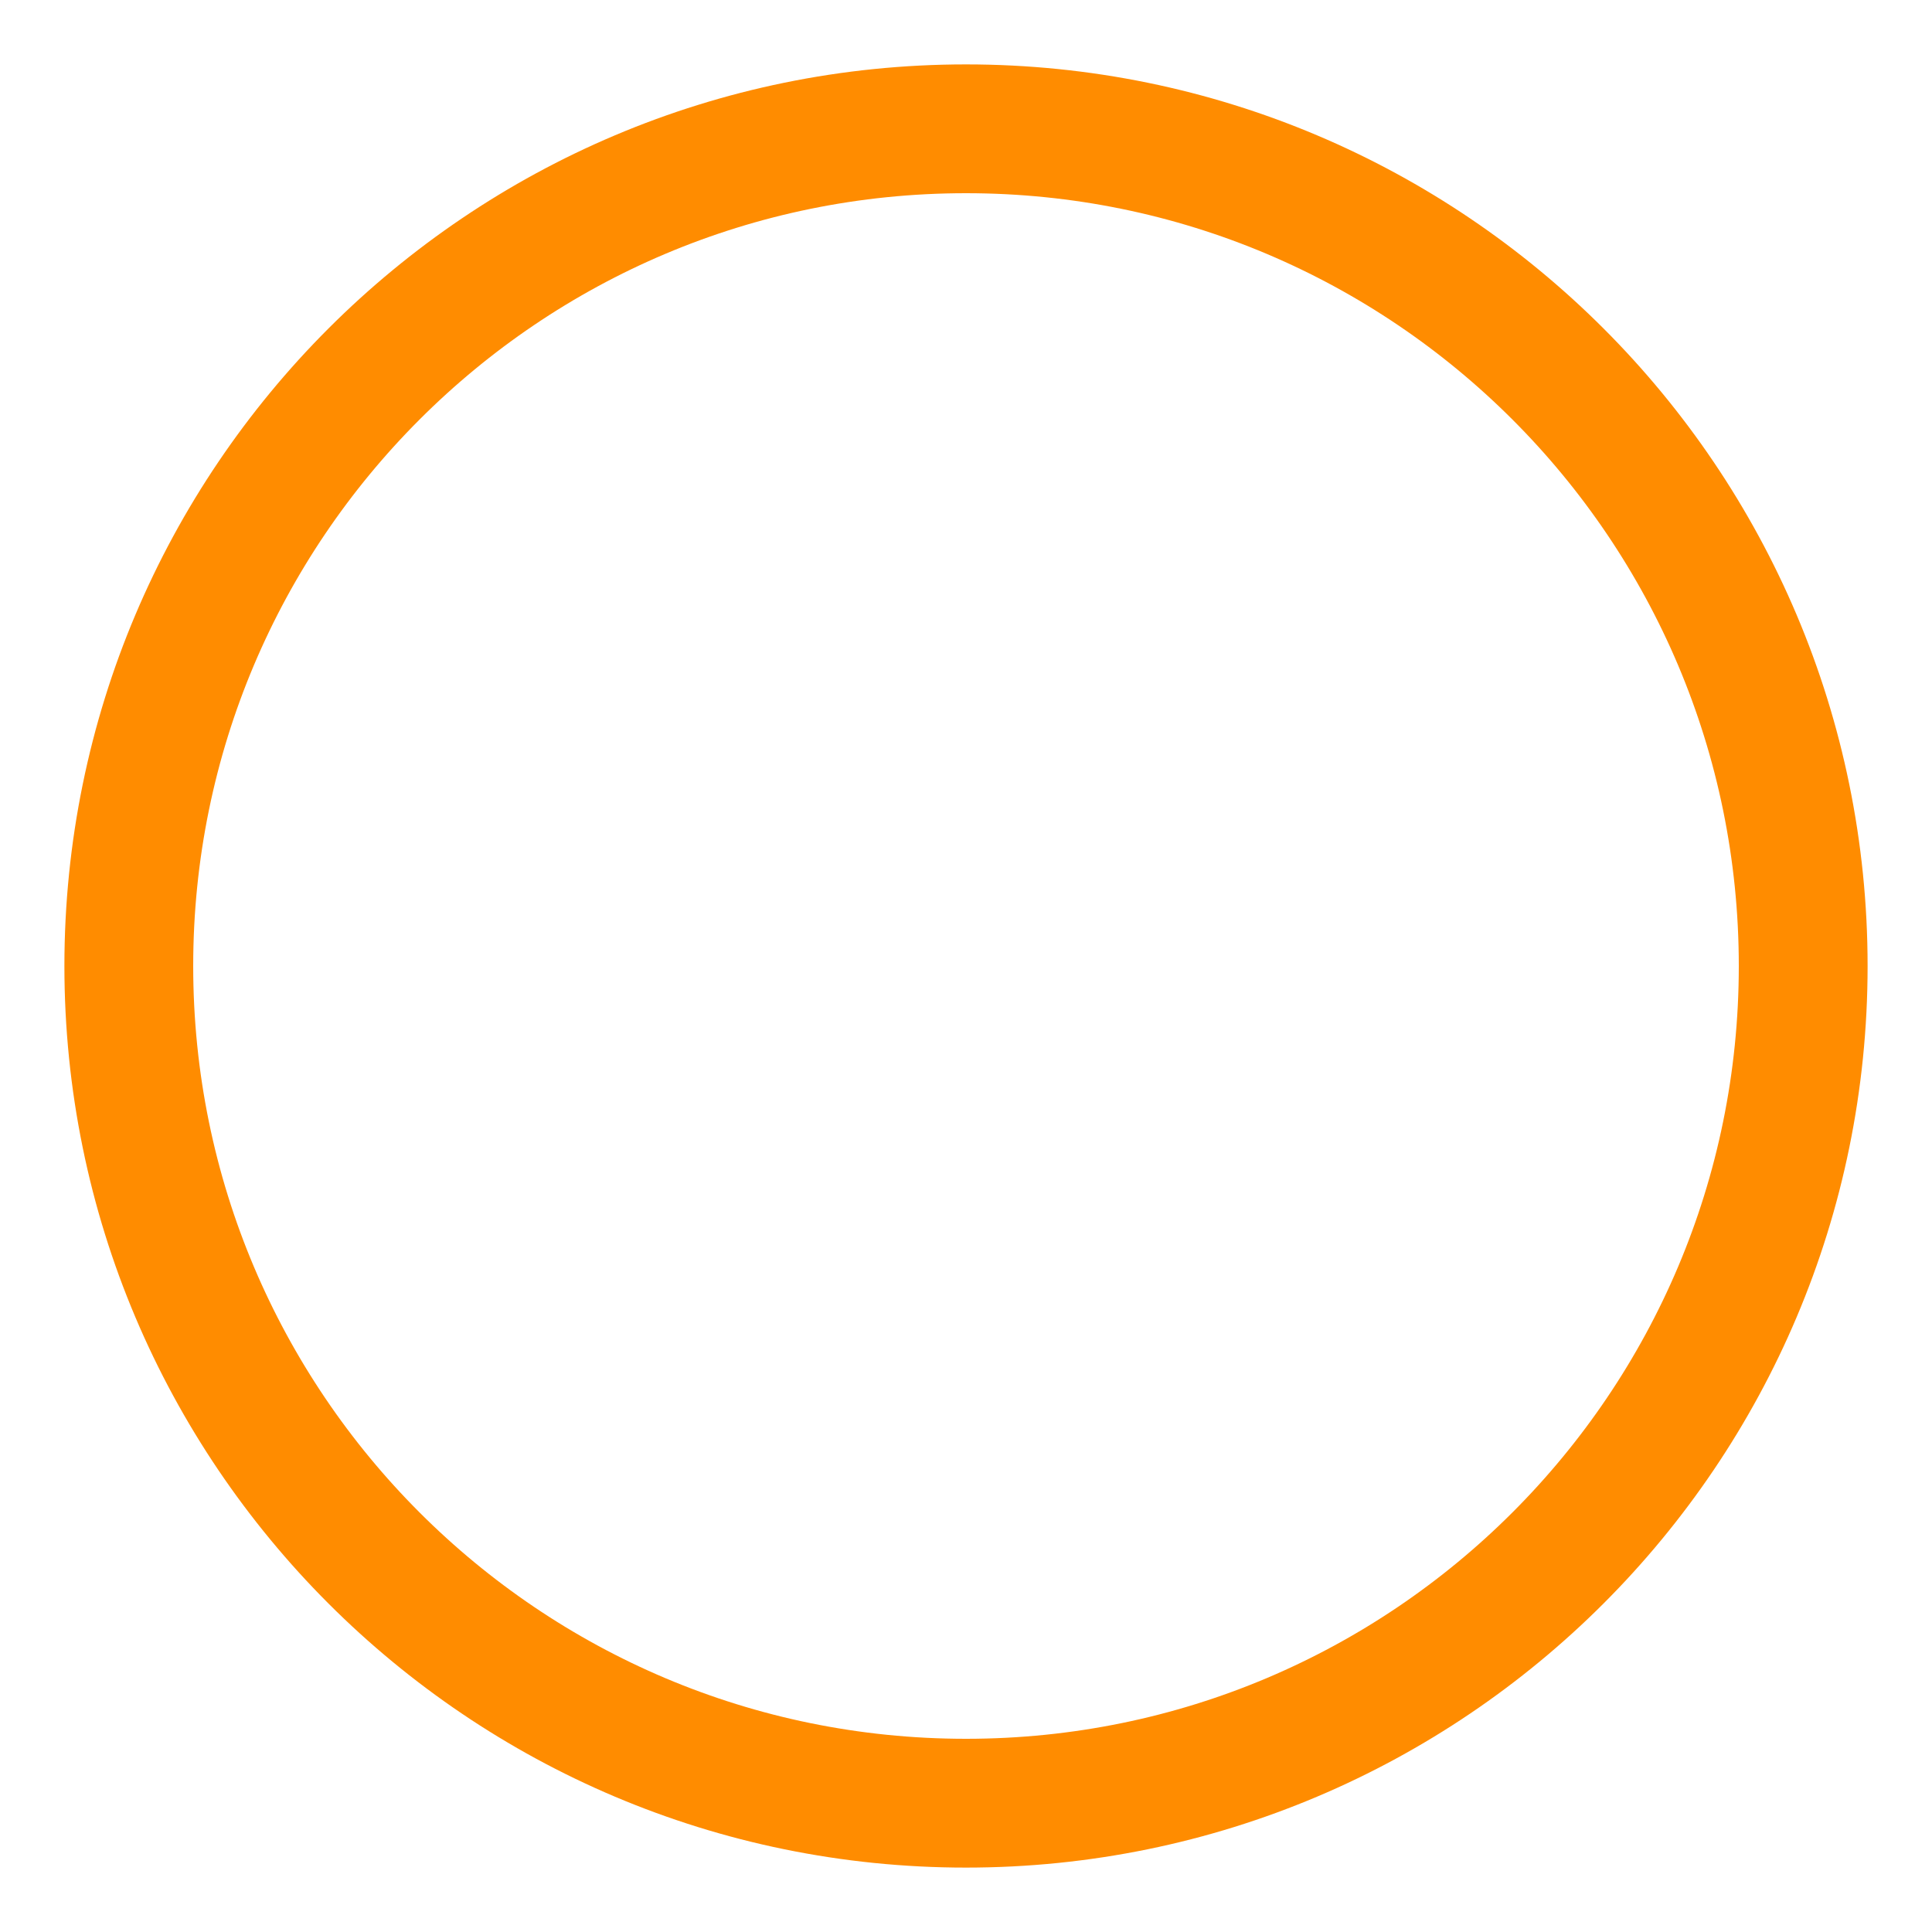
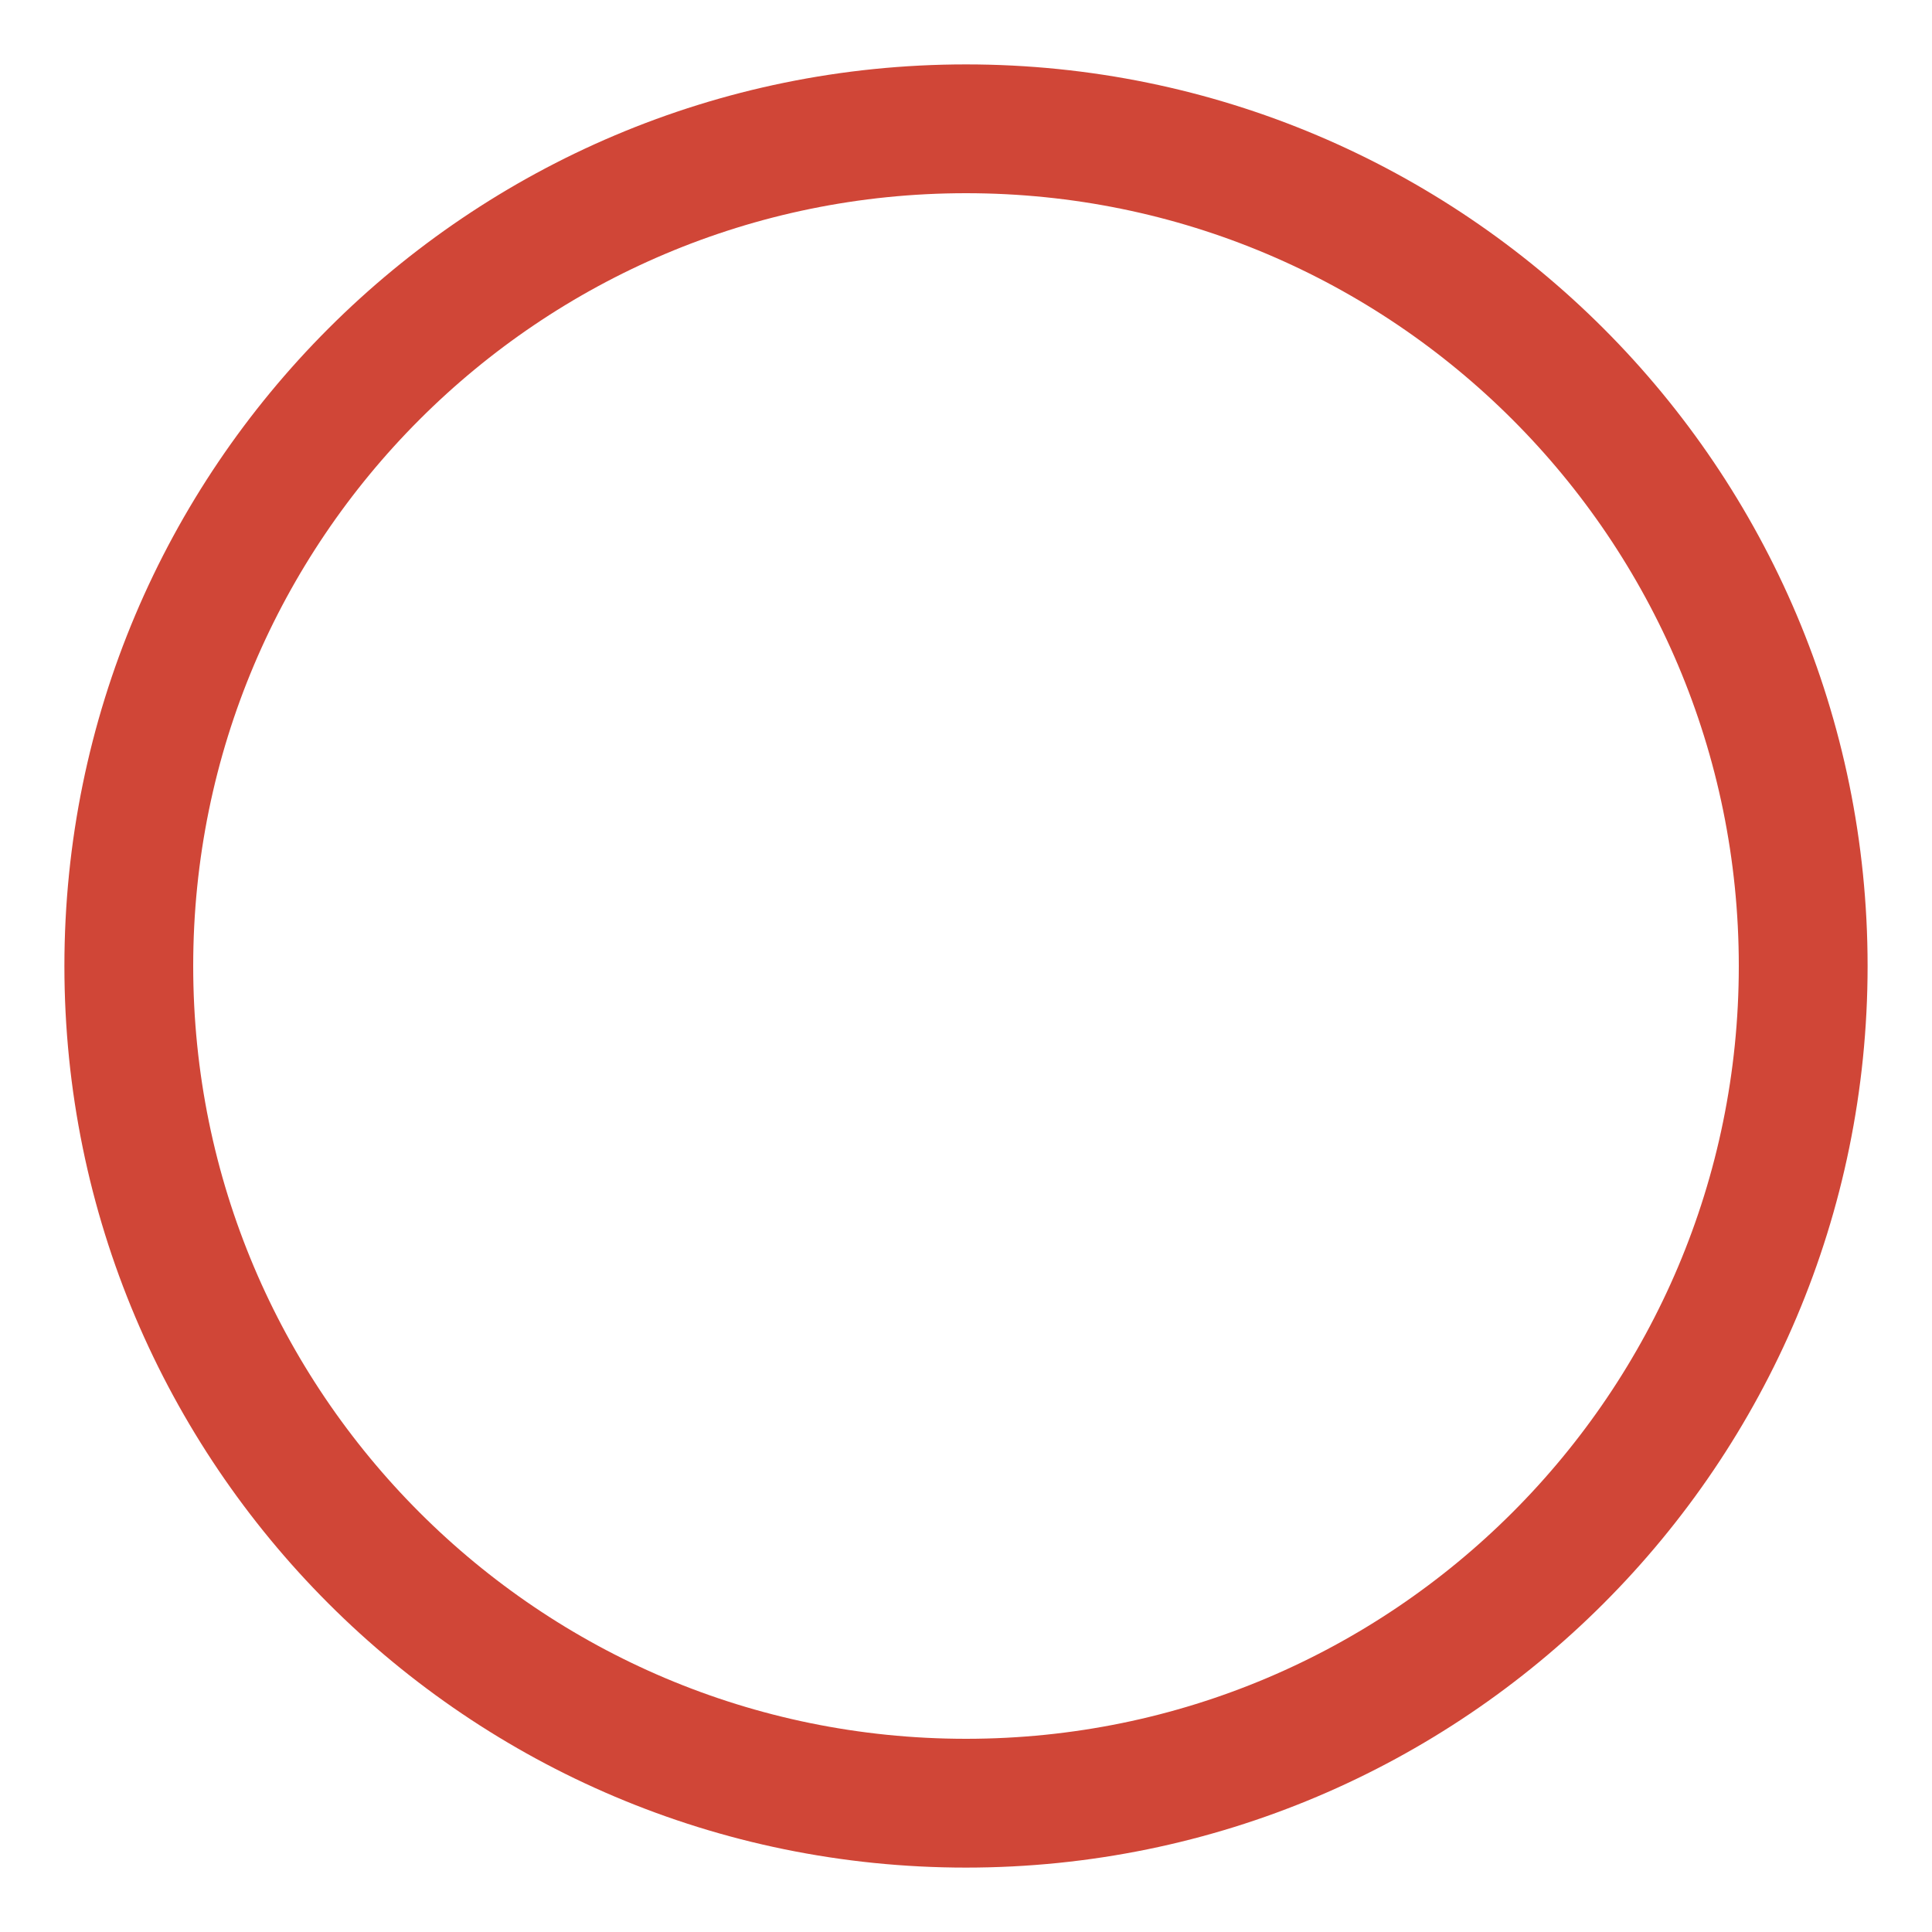
<svg xmlns="http://www.w3.org/2000/svg" width="15px" height="15px" viewBox="0 0 15 15" version="1.1">
  <g id="Visuals" stroke="none" stroke-width="1" fill="none" fill-rule="evenodd">
-     <g id="list" transform="translate(1, 1)" stroke="#ff8c00">
+     <g id="list" transform="translate(1, 1)" stroke="#D04637">
      <circle id="Oval" cx="6.5" cy="6.5" r="6.5" />
    </g>
  </g>
</svg>
